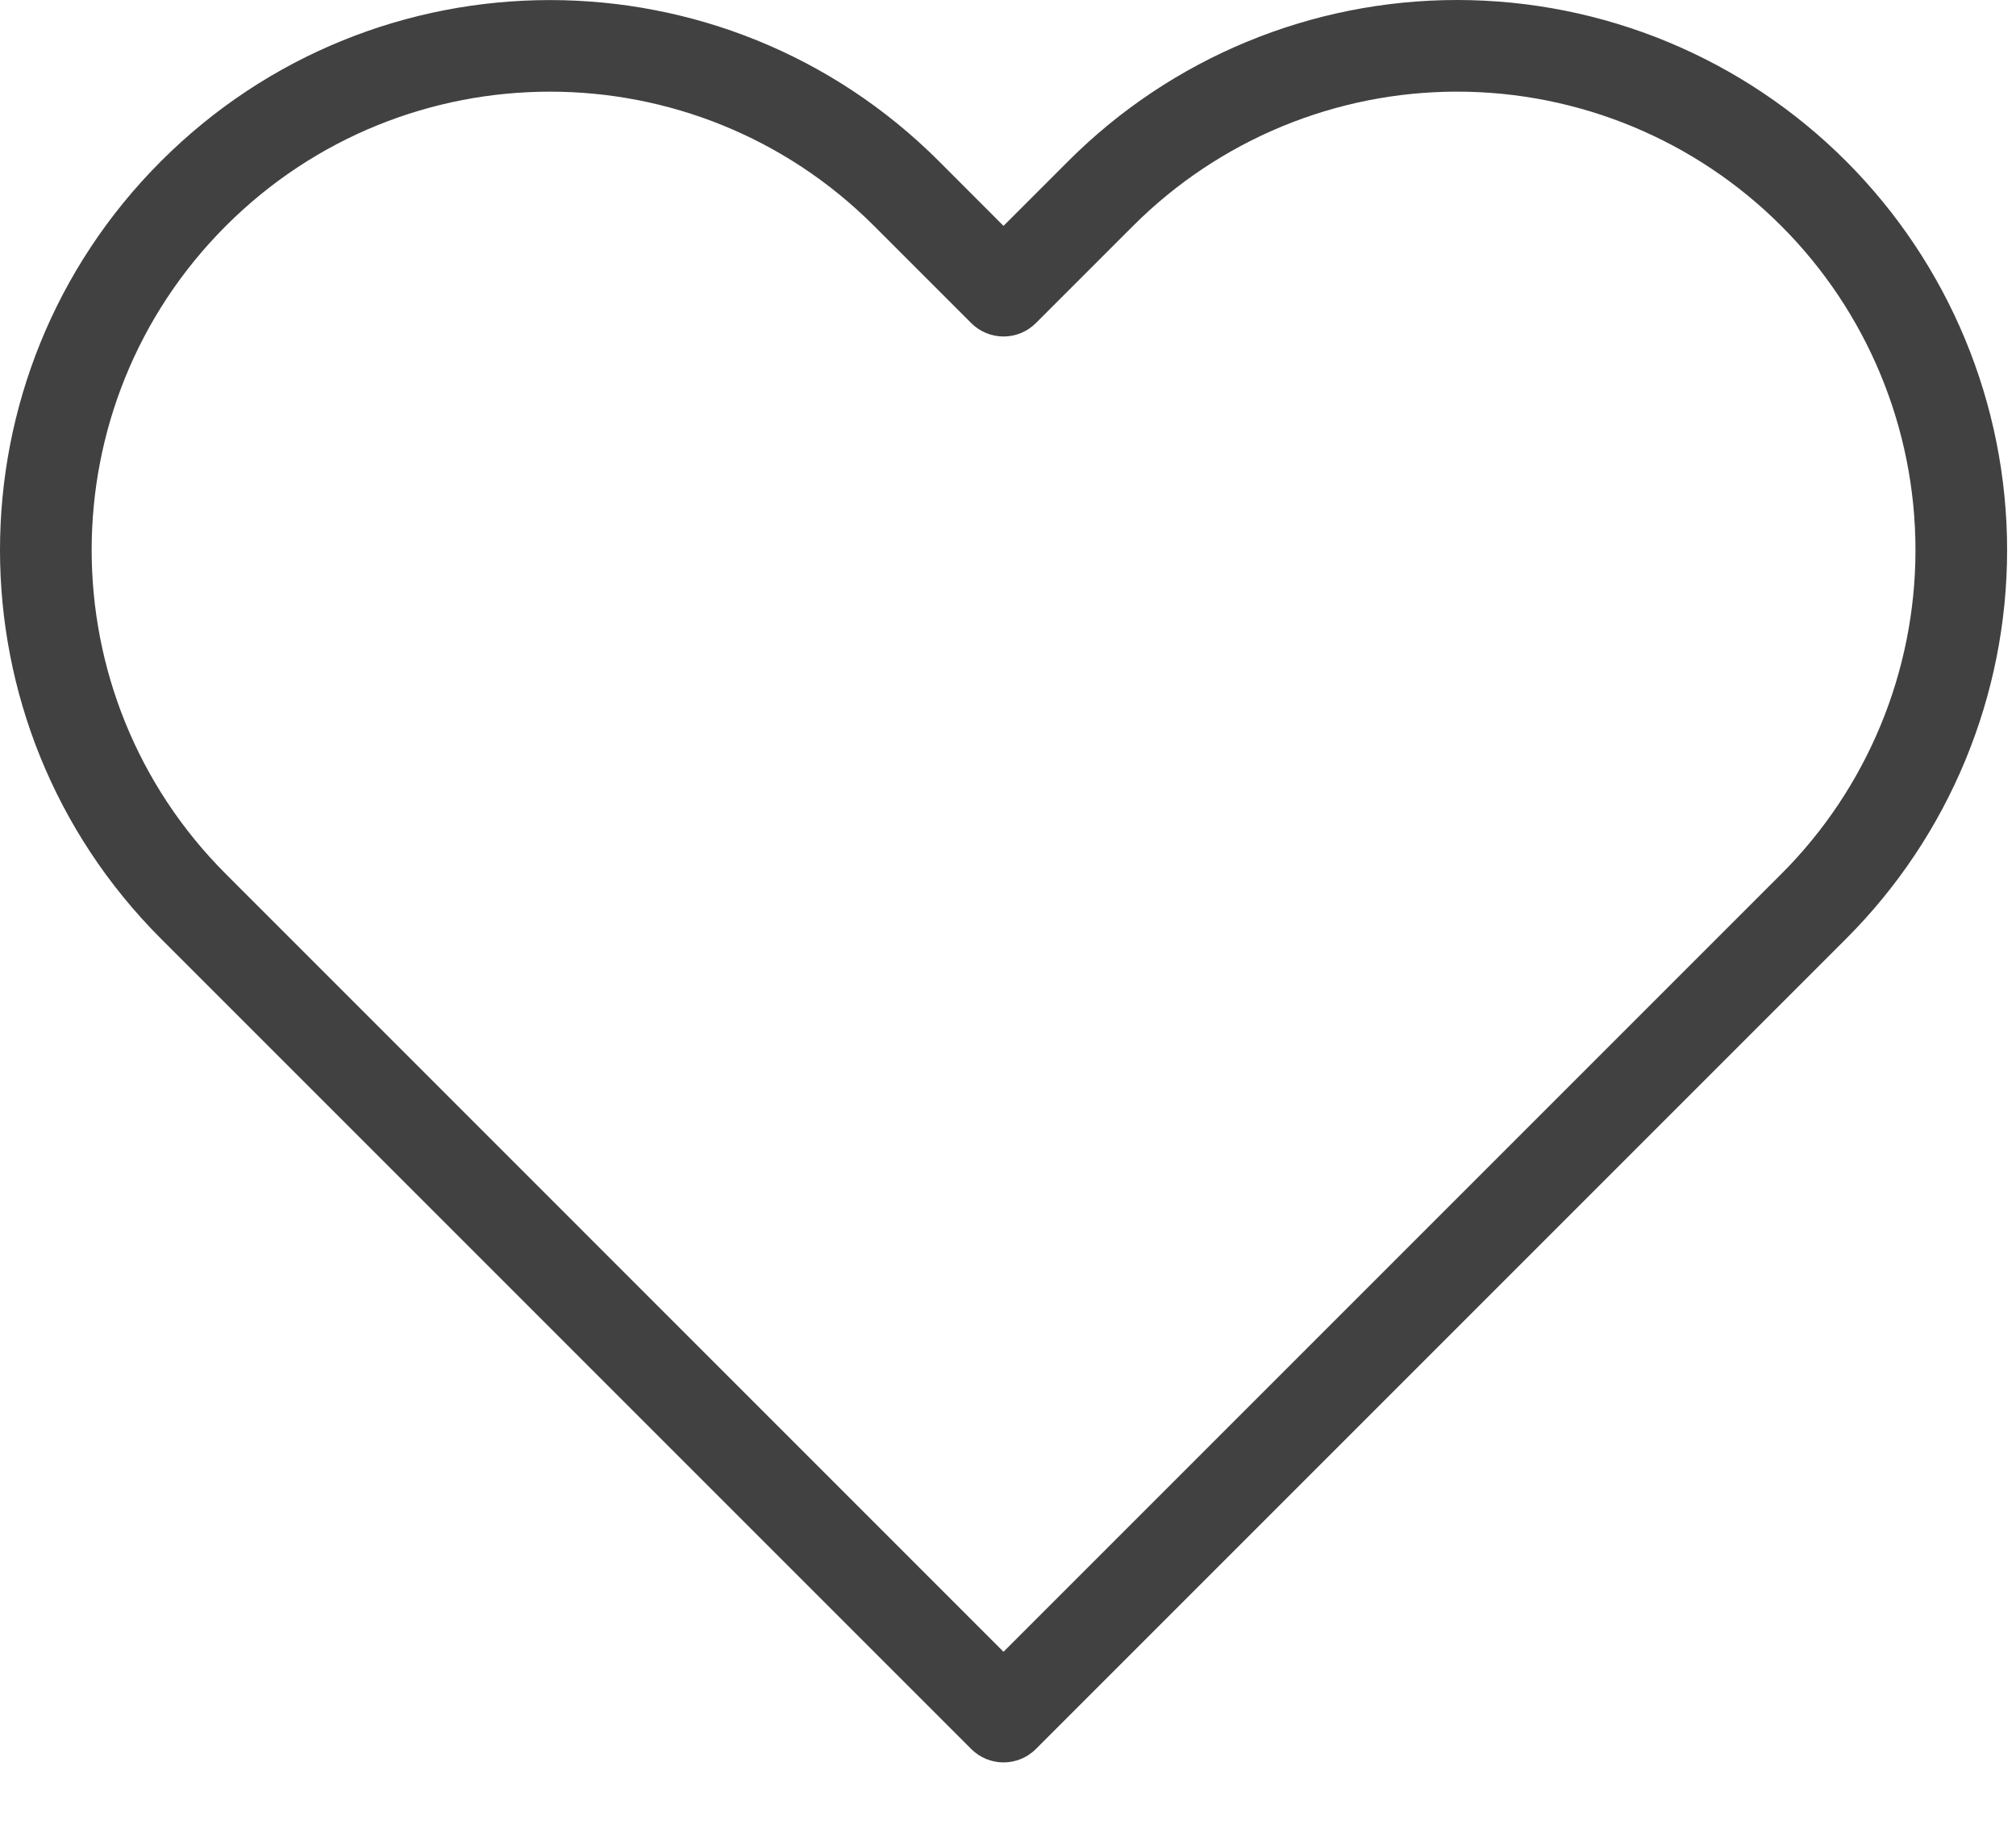
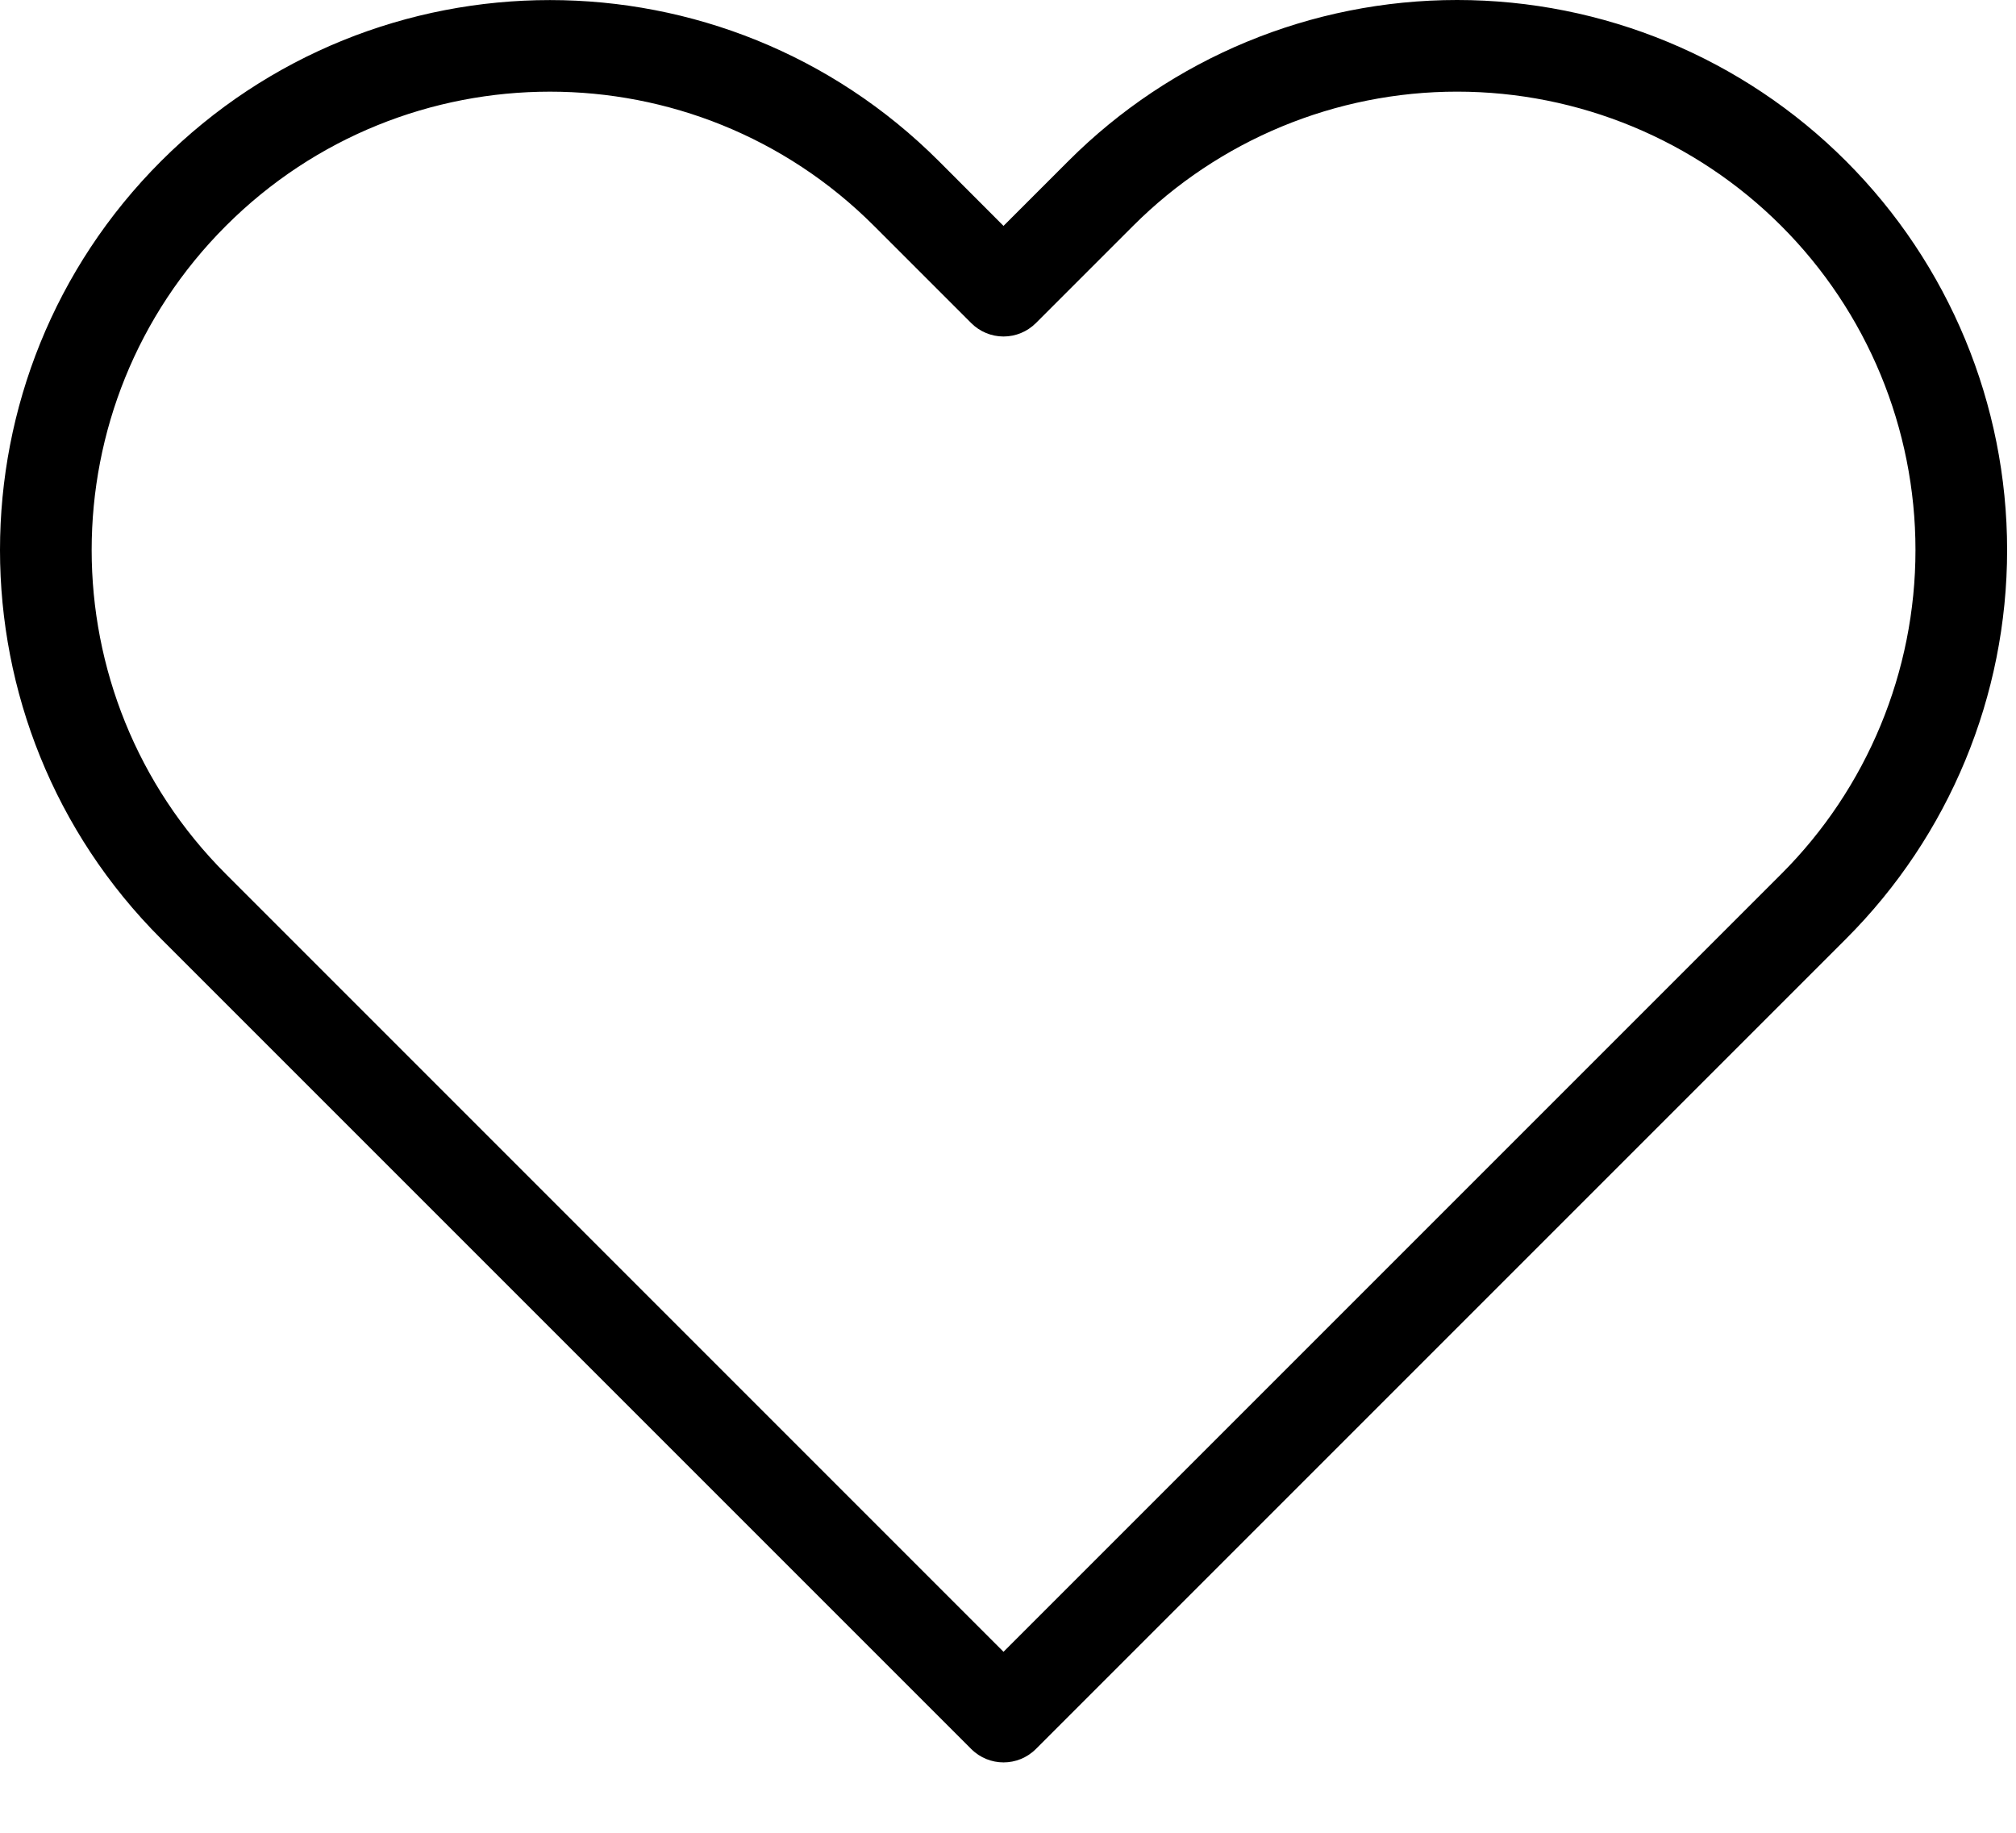
<svg xmlns="http://www.w3.org/2000/svg" width="22" height="20" viewBox="0 0 22 20" fill="none">
-   <path fill-rule="evenodd" clip-rule="evenodd" d="M11.658 1.758C12.783 0.632 14.309 0 15.901 0C17.493 0 19.02 0.632 20.145 1.758C21.27 2.883 21.903 4.41 21.903 6.002C21.903 7.594 21.271 9.12 20.145 10.245C20.145 10.245 20.145 10.245 20.145 10.245L11.305 19.085C11.11 19.281 10.793 19.281 10.598 19.085L1.758 10.245C-0.586 7.902 -0.586 4.102 1.758 1.758C4.101 -0.585 7.901 -0.585 10.245 1.758L10.951 2.465L11.658 1.758C11.658 1.758 11.658 1.758 11.658 1.758ZM15.901 1C14.575 1 13.303 1.527 12.365 2.465L11.305 3.525C11.211 3.619 11.084 3.672 10.951 3.672C10.819 3.672 10.691 3.619 10.598 3.525L9.538 2.465C7.585 0.512 4.418 0.512 2.465 2.465C0.512 4.418 0.512 7.585 2.465 9.538L10.951 18.025L19.438 9.538C20.376 8.601 20.903 7.328 20.903 6.002C20.903 4.675 20.376 3.403 19.438 2.465C18.5 1.527 17.228 1 15.901 1Z" fill="#414141" />
+   <path fill-rule="evenodd" clip-rule="evenodd" d="M11.658 1.758C12.783 0.632 14.309 0 15.901 0C17.493 0 19.02 0.632 20.145 1.758C21.27 2.883 21.903 4.41 21.903 6.002C21.903 7.594 21.271 9.12 20.145 10.245C20.145 10.245 20.145 10.245 20.145 10.245L11.305 19.085C11.11 19.281 10.793 19.281 10.598 19.085L1.758 10.245C-0.586 7.902 -0.586 4.102 1.758 1.758C4.101 -0.585 7.901 -0.585 10.245 1.758L10.951 2.465L11.658 1.758C11.658 1.758 11.658 1.758 11.658 1.758ZM15.901 1C14.575 1 13.303 1.527 12.365 2.465L11.305 3.525C11.211 3.619 11.084 3.672 10.951 3.672C10.819 3.672 10.691 3.619 10.598 3.525L9.538 2.465C7.585 0.512 4.418 0.512 2.465 2.465C0.512 4.418 0.512 7.585 2.465 9.538L10.951 18.025L19.438 9.538C20.376 8.601 20.903 7.328 20.903 6.002C20.903 4.675 20.376 3.403 19.438 2.465C18.5 1.527 17.228 1 15.901 1Z" fill="currentColor" />
</svg>
